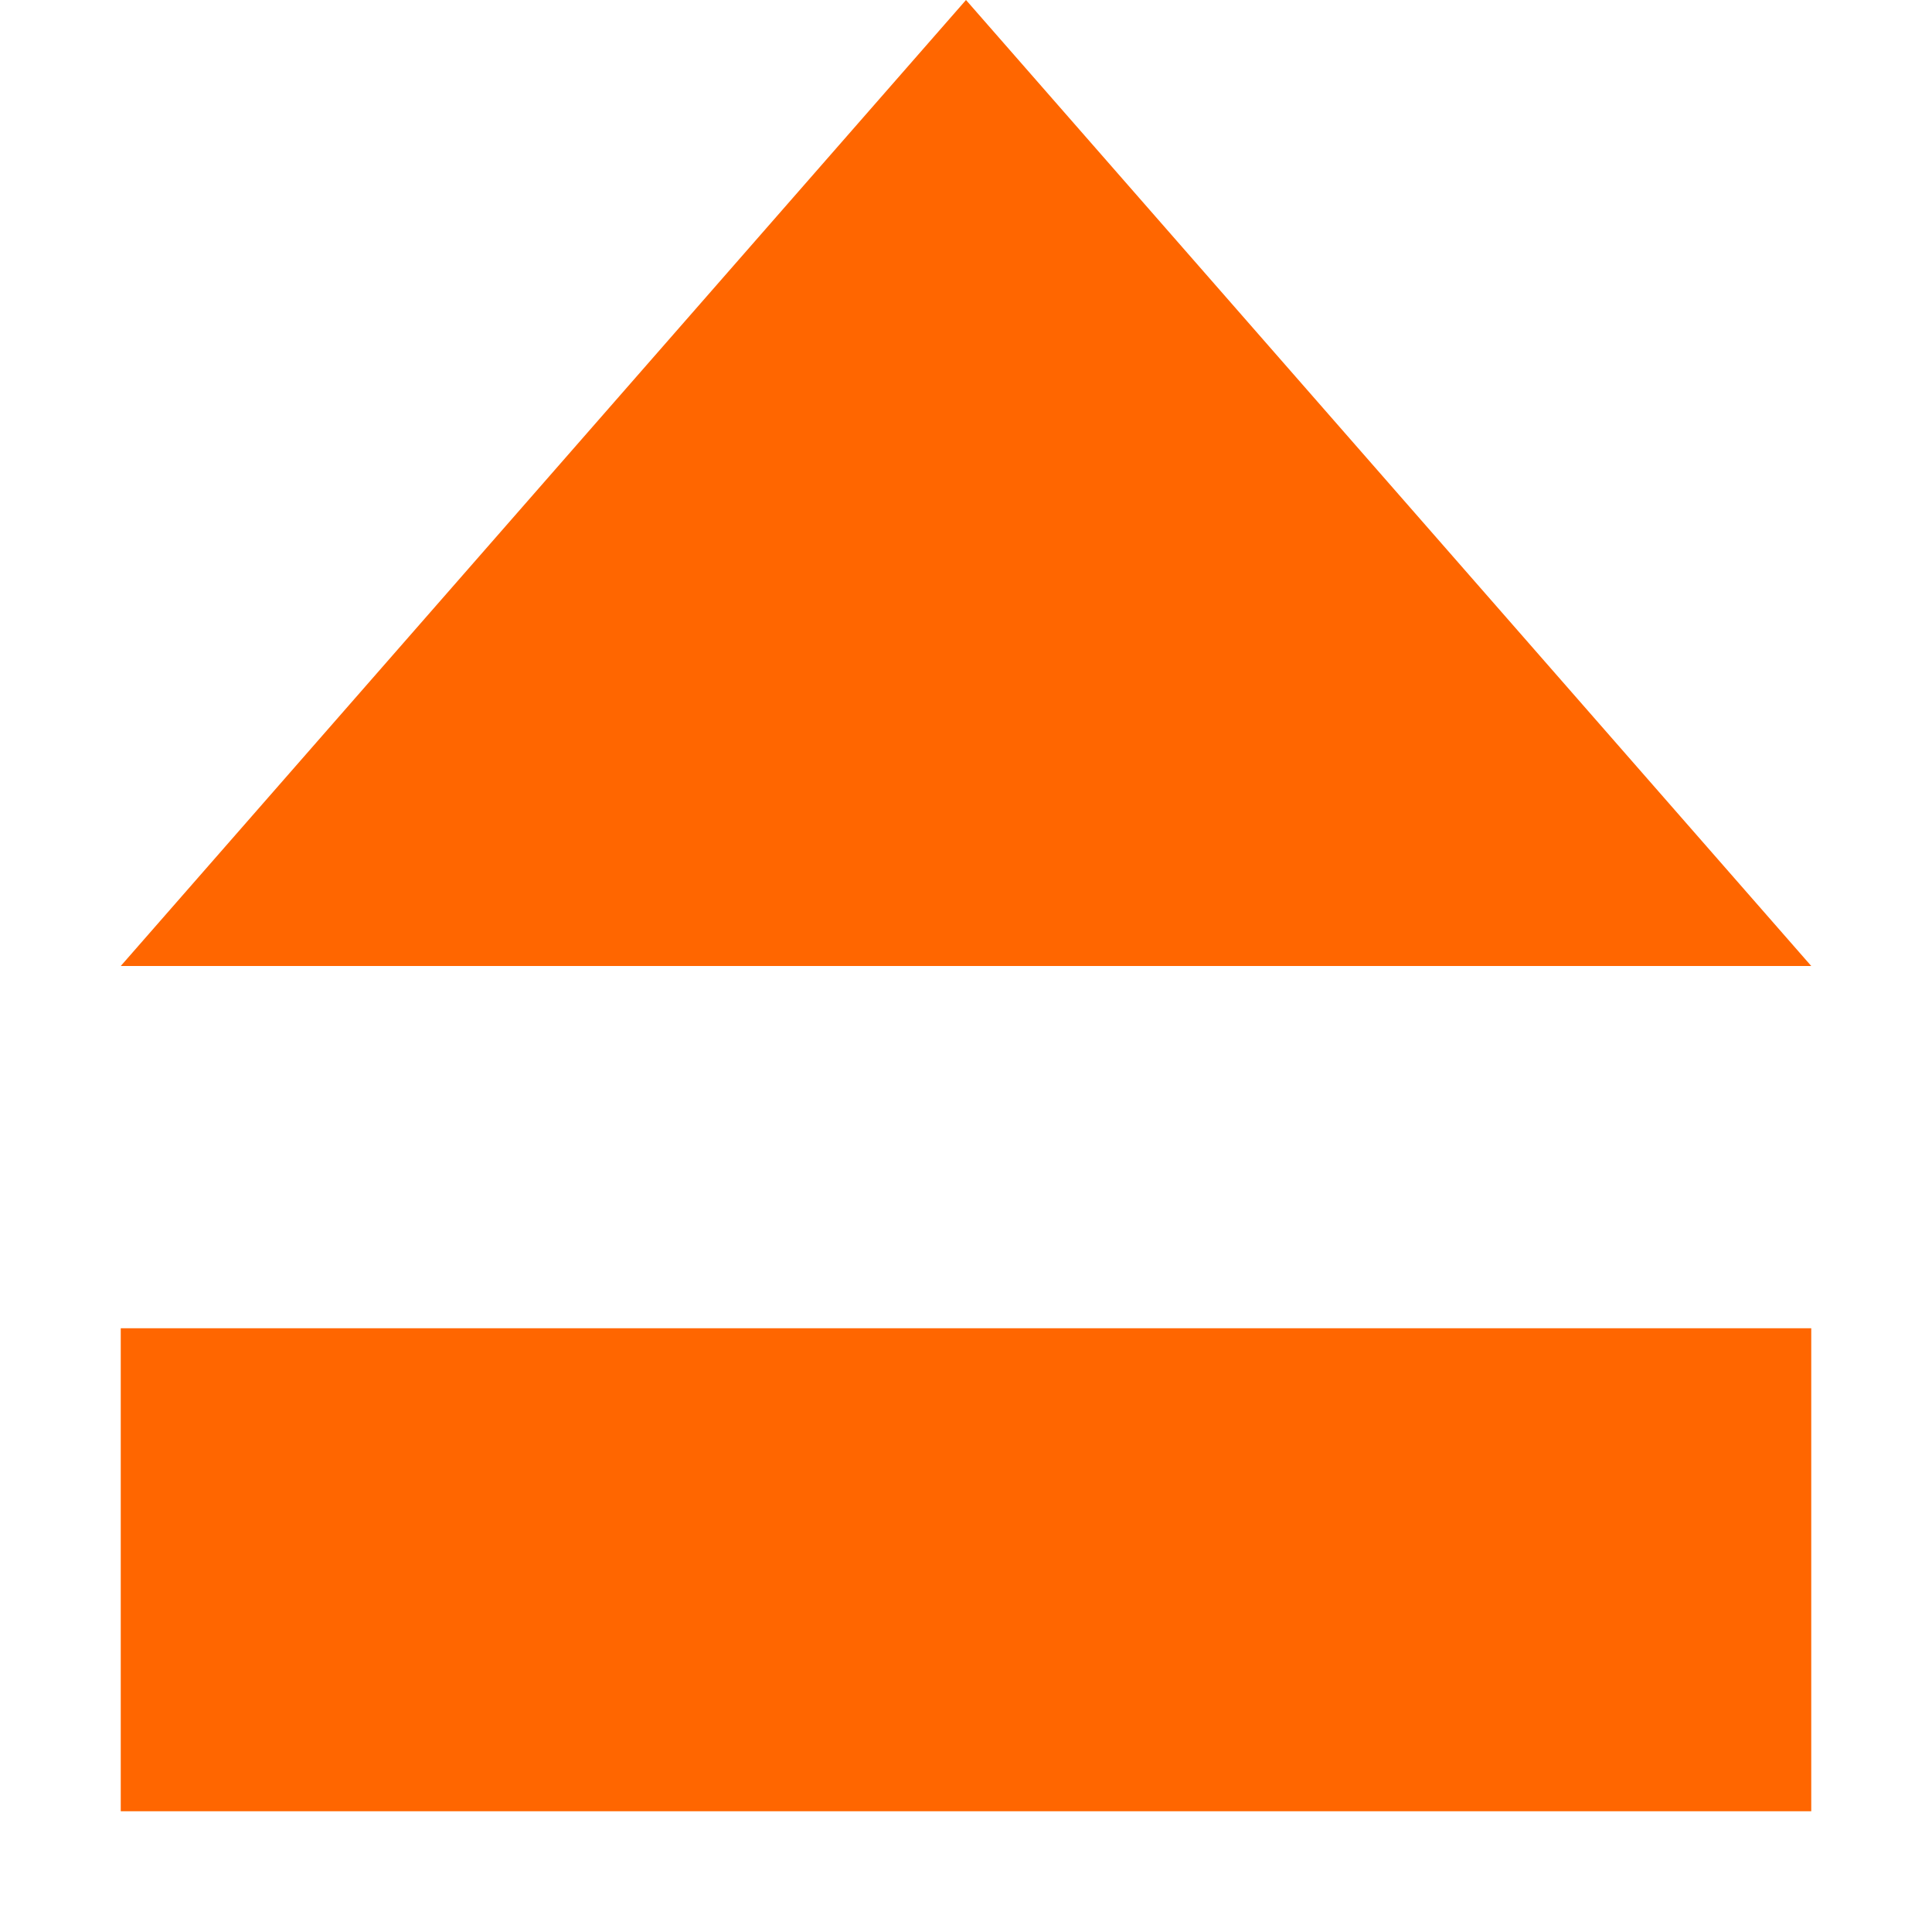
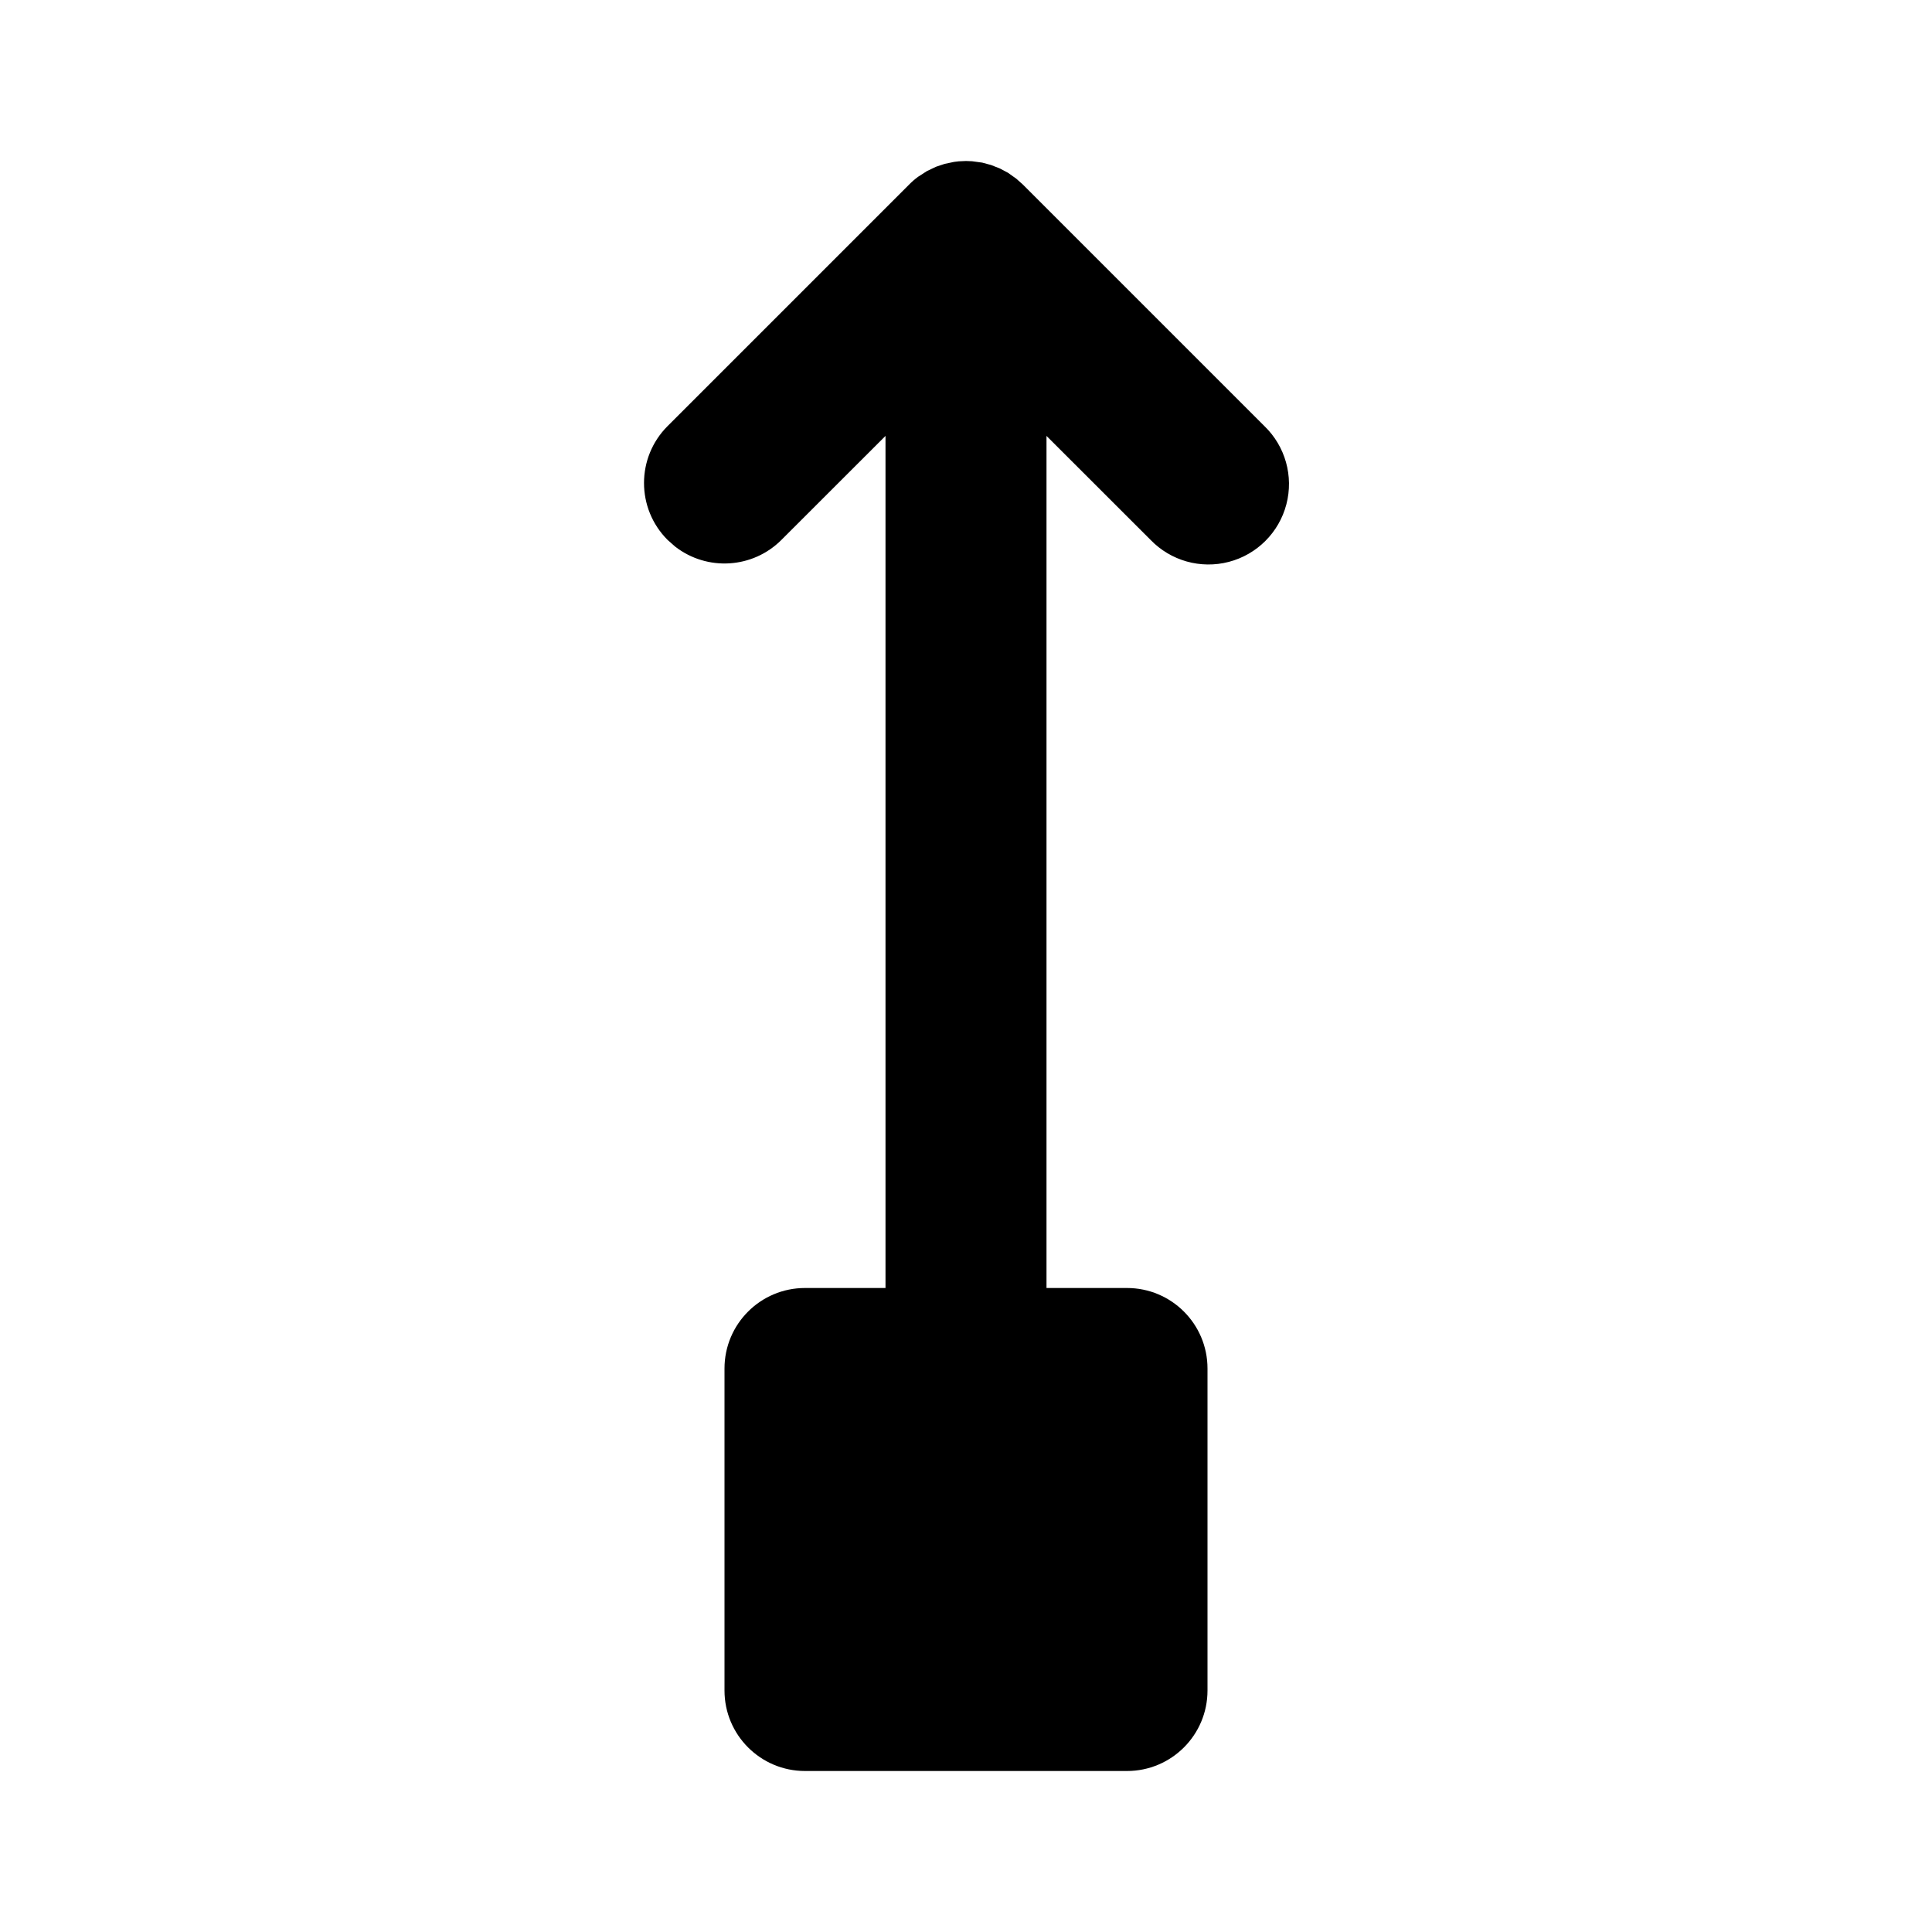
- <svg xmlns="http://www.w3.org/2000/svg" version="1.1" id="svg2" width="16" height="16" viewBox="0 0 16 16">
-   <defs id="defs6" />
-   <g id="g8">
-     <path id="path18664" style="fill:#ff6600;fill-opacity:1;stroke-width:2;stroke-linecap:round" d="M 1,8 8,0 15,8 Z" />
-     <rect style="fill:#ff6600;stroke-width:2;stroke-linecap:round" id="rect1799" width="14" height="4" x="1" y="-15" transform="scale(1,-1)" />
-   </g>
+ <svg xmlns="http://www.w3.org/2000/svg" width="24" height="24" viewBox="0 0 24 24" fill="{{iconFill}}" class="icon icon-tabler icons-tabler-filled icon-tabler-arrow-up-square">
+   <path stroke="none" d="M0 0h24v24H0z" fill="none" />
+   <path d="M11.852 2.011l.058 -.007l.09 -.004l.075 .003l.126 .017l.111 .03l.111 .044l.098 .052l.104 .074l.082 .073l3 3a1 1 0 1 1 -1.414 1.414l-1.293 -1.292v10.585h1a1 1 0 0 1 1 1v4a1 1 0 0 1 -1 1h-4a1 1 0 0 1 -1 -1v-4a1 1 0 0 1 1 -1h1v-10.585l-1.293 1.292a1 1 0 0 1 -1.32 .083l-.094 -.083a1 1 0 0 1 0 -1.414l3 -3q .053 -.054 .112 -.097l.11 -.071l.114 -.054l.105 -.035z" />
</svg>
